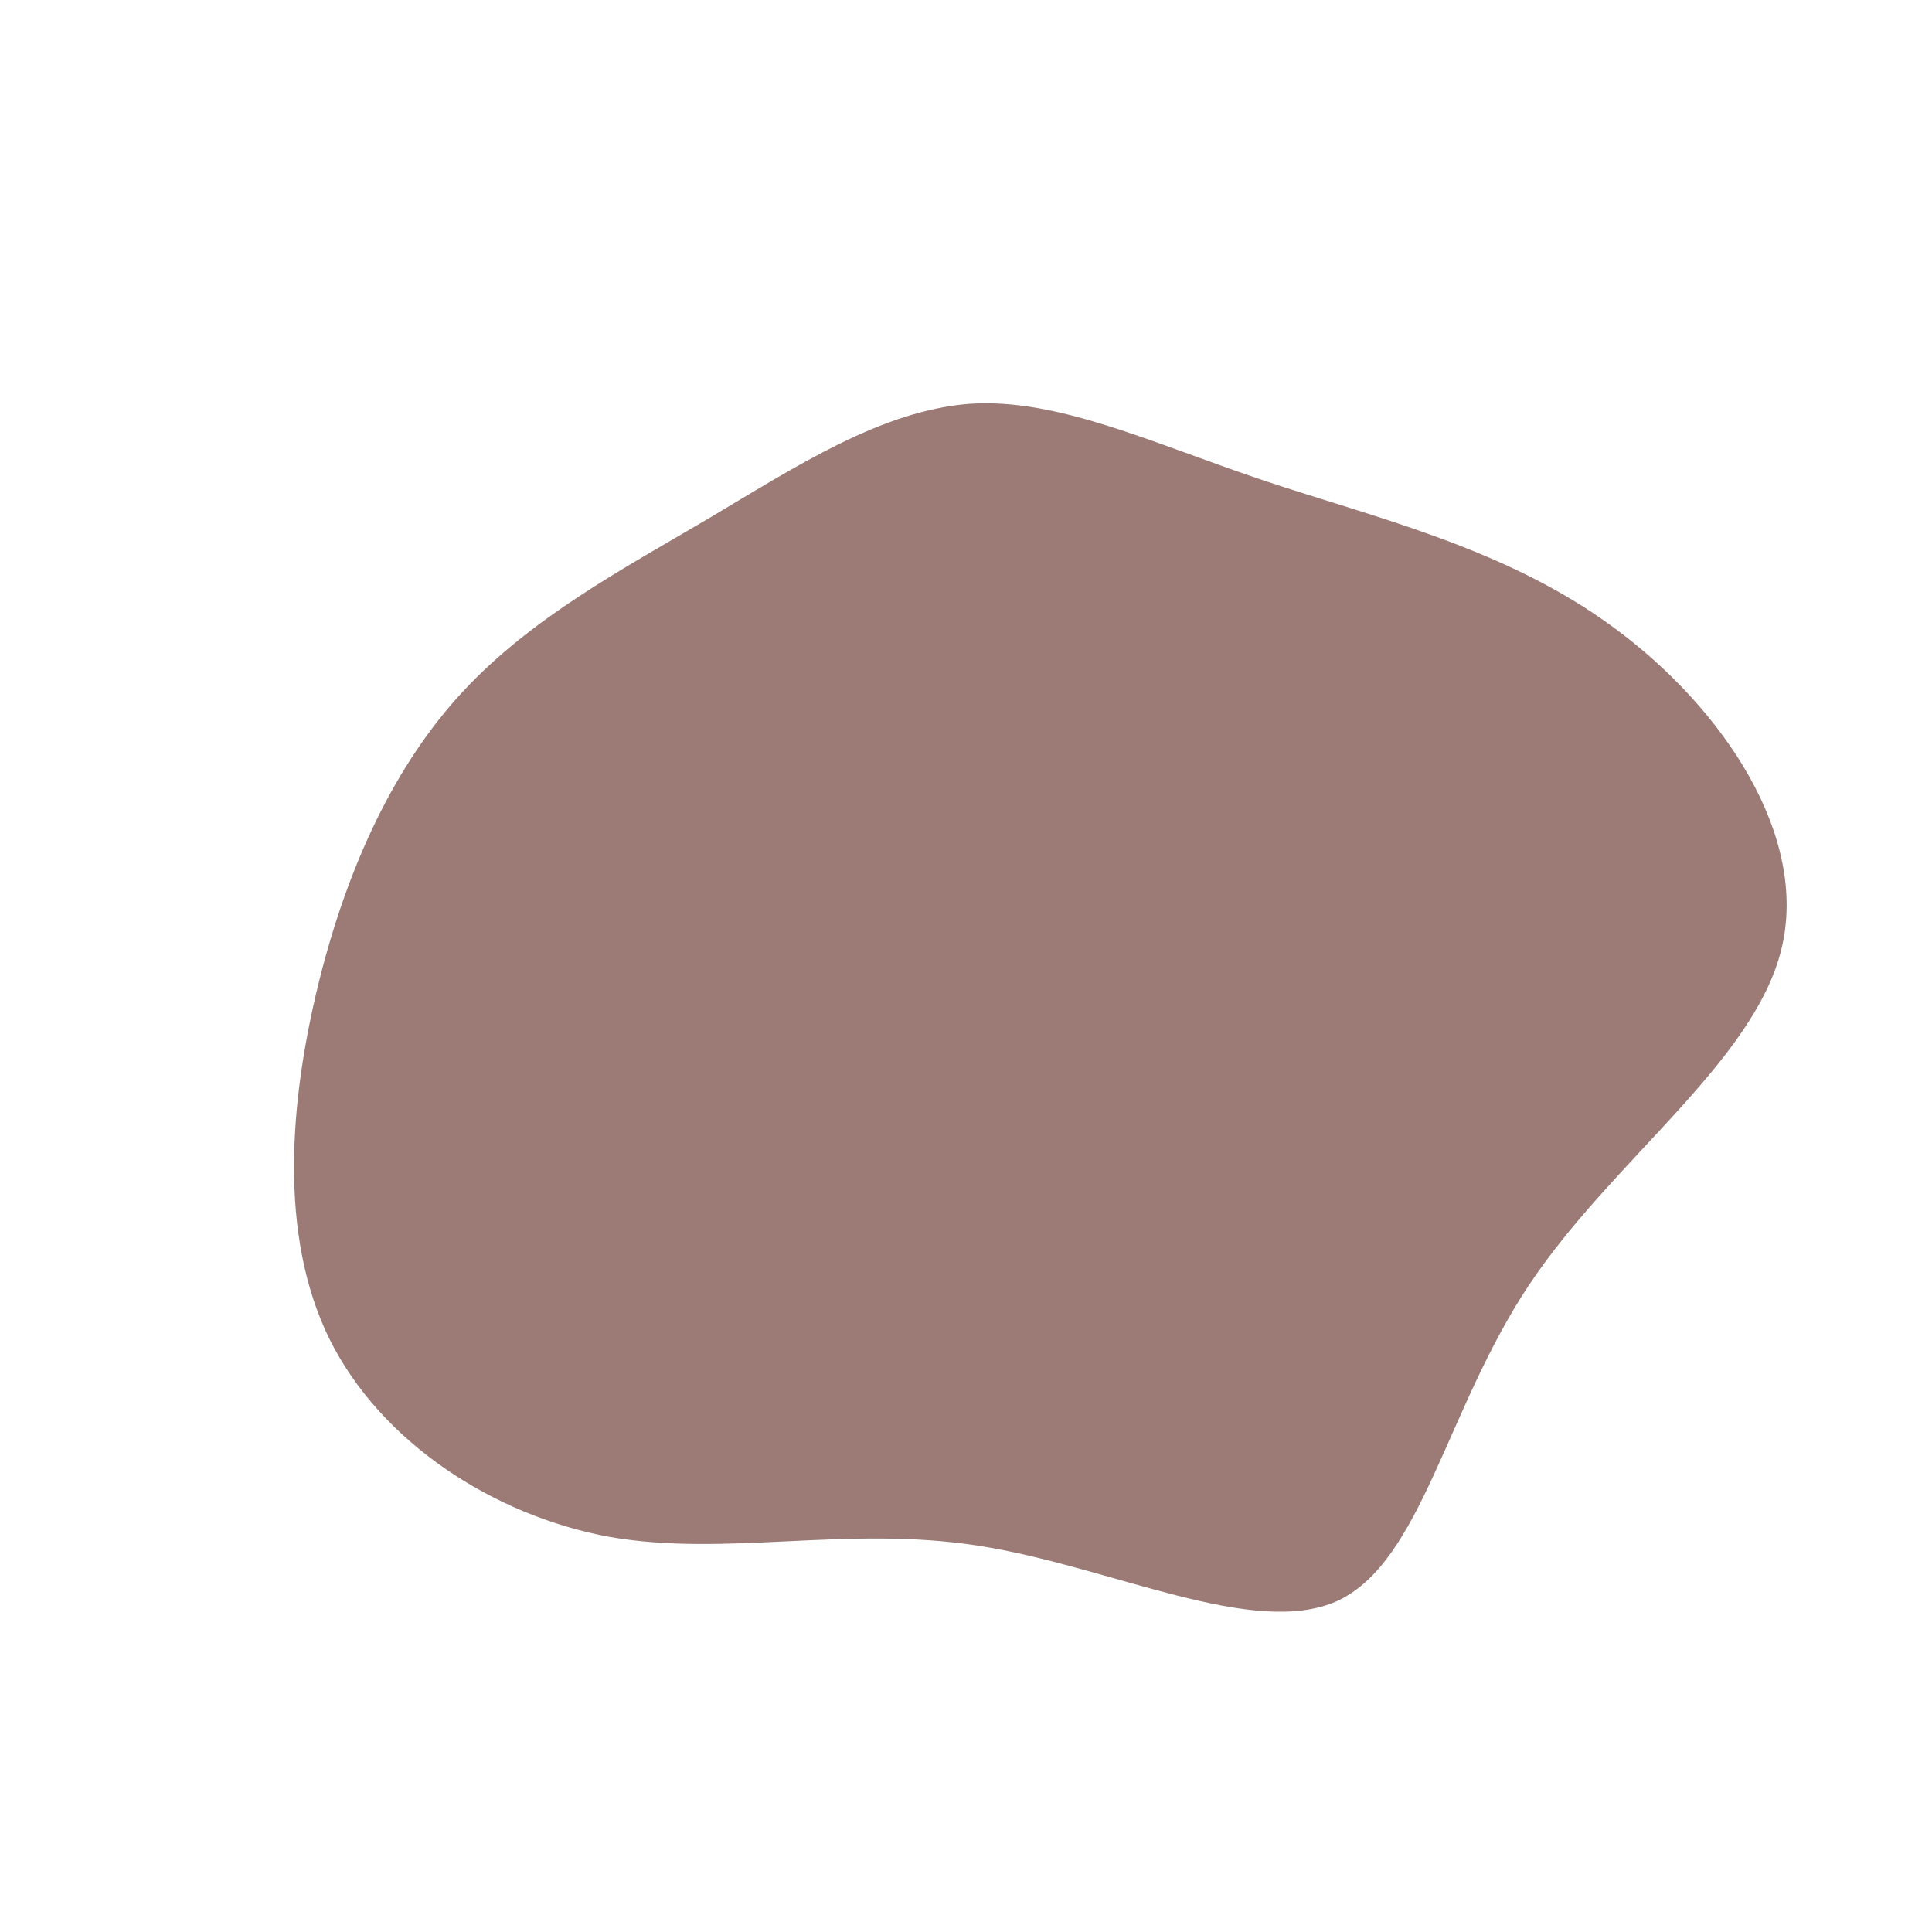
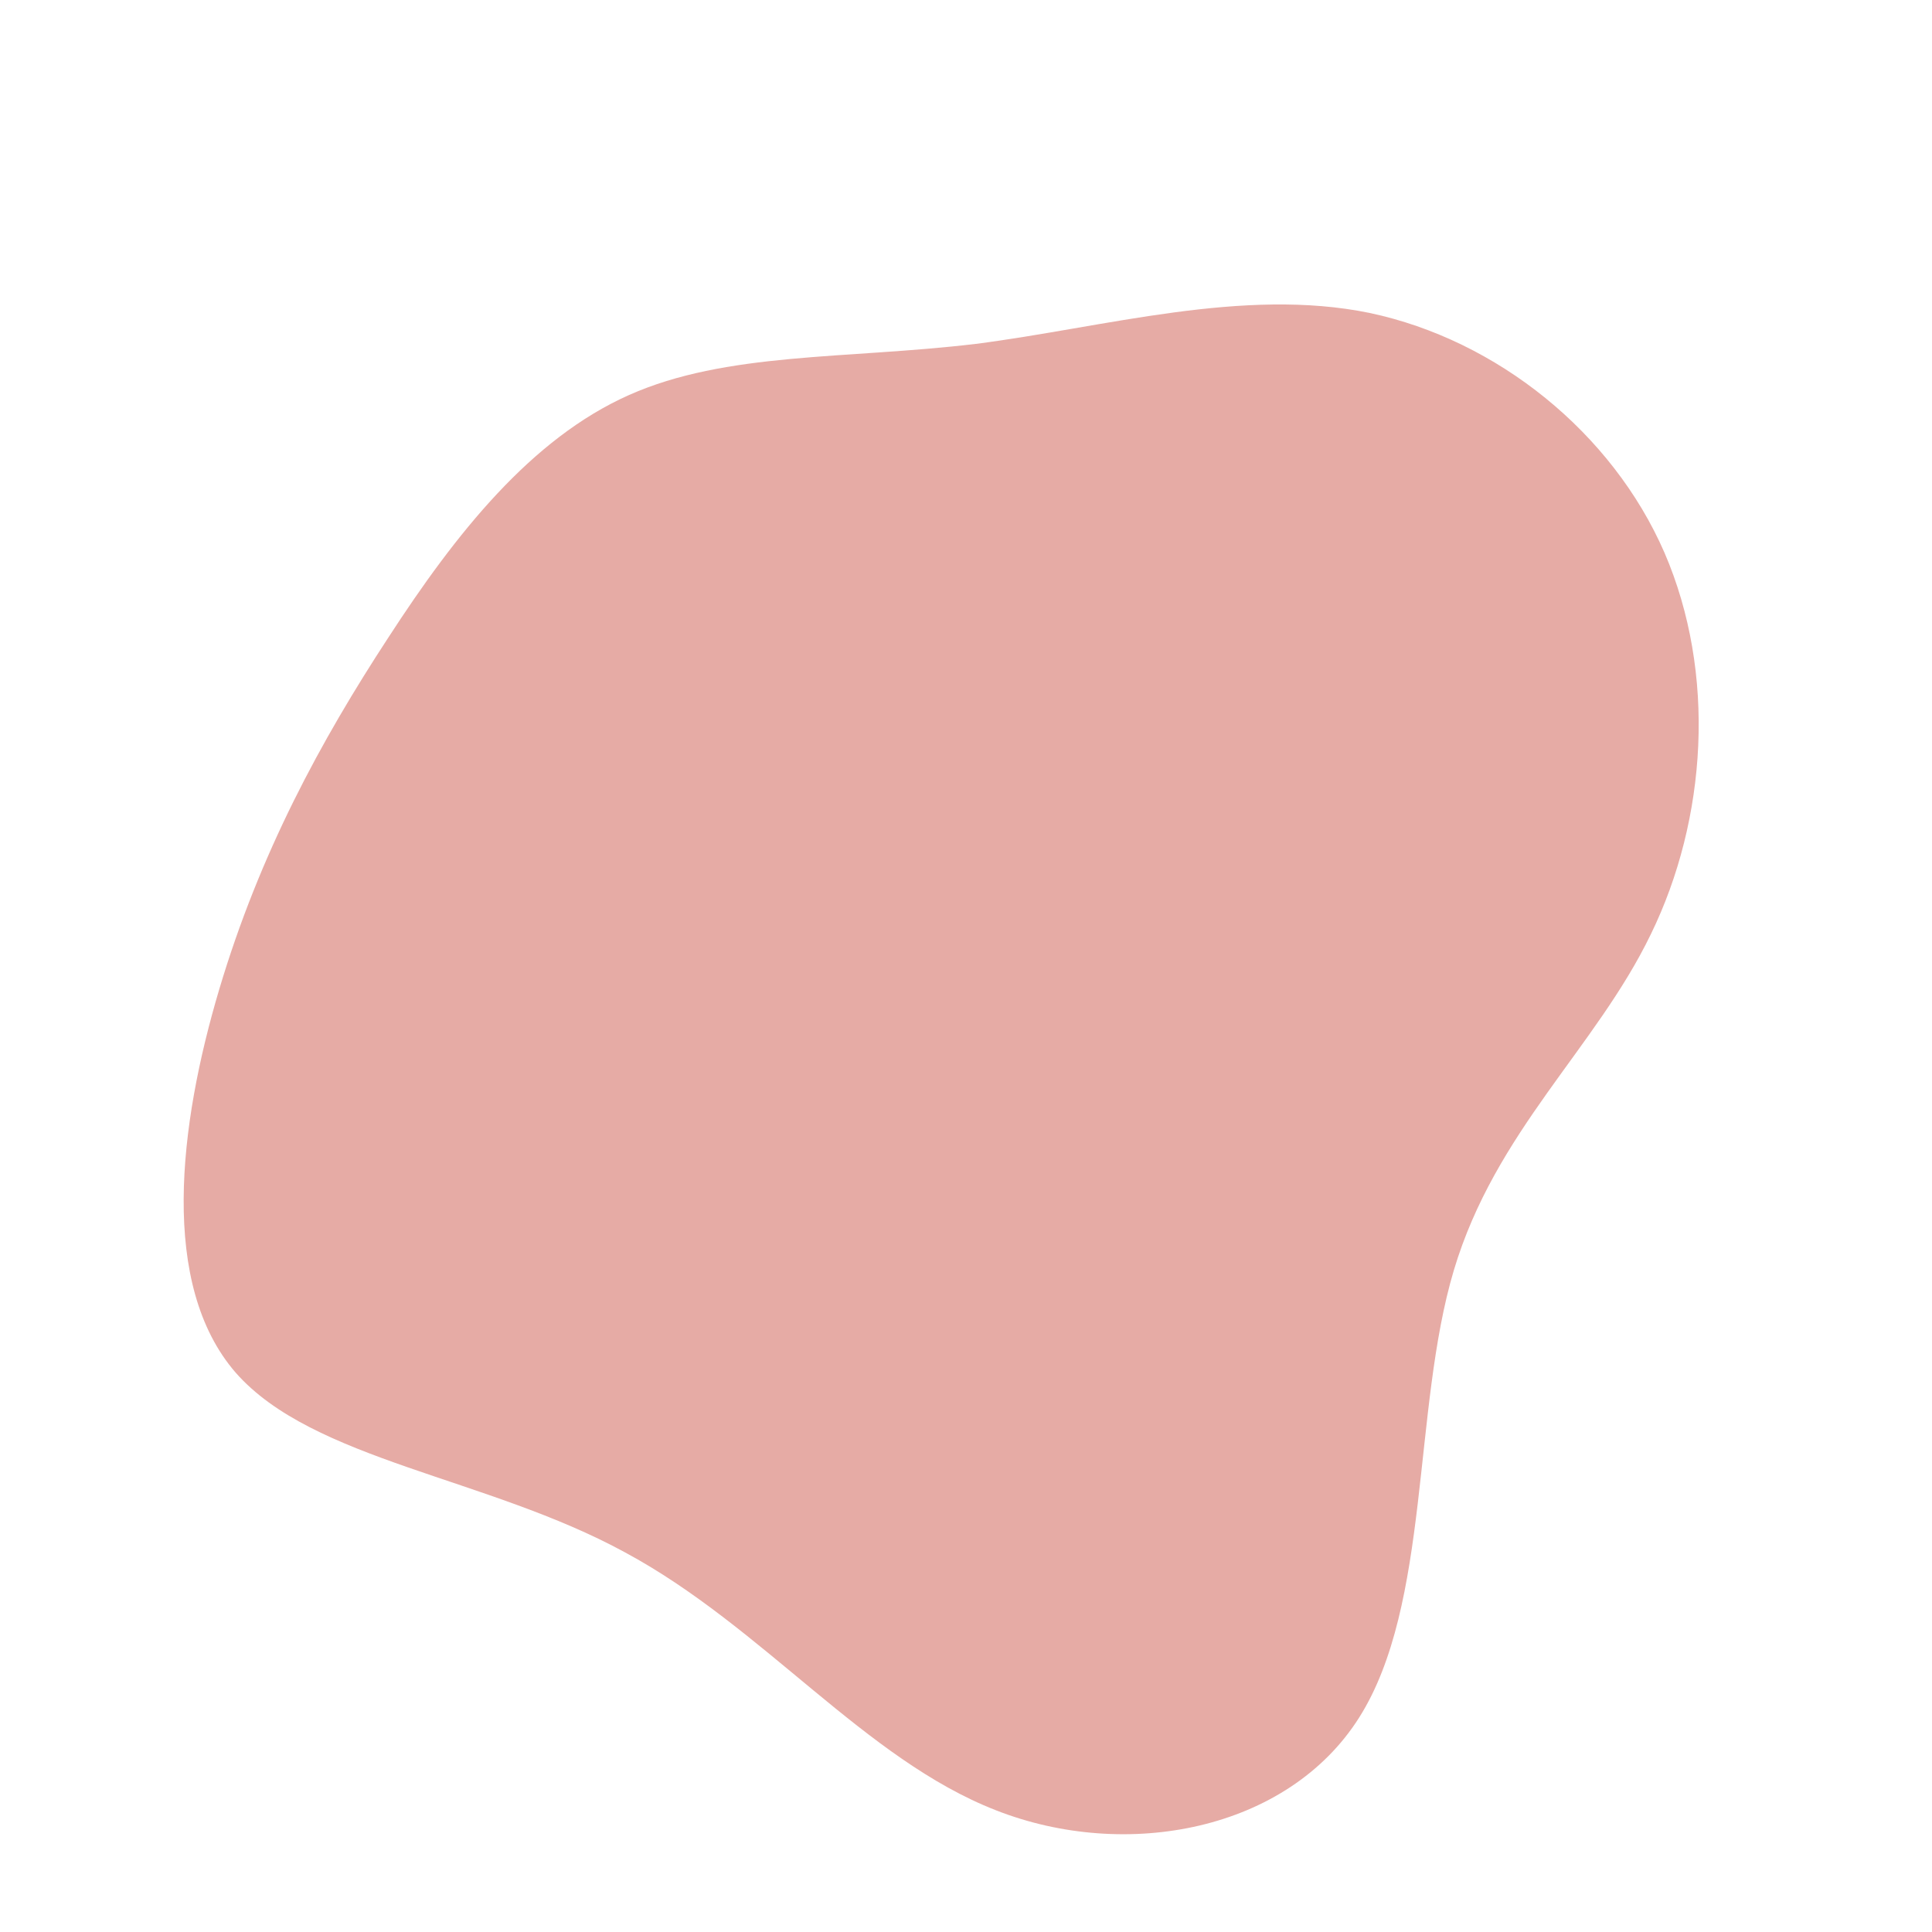
<svg xmlns="http://www.w3.org/2000/svg" viewBox="0 0 200 200">
-   <path fill="#9C7B76" d="M30.7,-50.3C42.3,-46.4,55.9,-43.3,67.1,-35C78.4,-26.7,87.3,-13.4,84.4,-1.7C81.5,10,66.9,20.1,58.3,33C49.7,45.9,47.2,61.6,38.5,65.7C29.8,69.7,14.9,62.1,1.2,60C-12.4,57.9,-24.8,61.2,-36.9,59.1C-48.9,56.9,-60.6,49.3,-65.9,38.6C-71.2,27.8,-70,13.9,-67,1.7C-64,-10.4,-59.1,-20.9,-52,-28.5C-44.9,-36.1,-35.7,-41,-26.7,-46.3C-17.6,-51.7,-8.8,-57.5,0.4,-58.2C9.5,-58.8,19.1,-54.2,30.7,-50.3Z" transform="translate(100 100)" />
+   <path fill="#E6ABA5" d="M41.8,-67.6C55,-64.8,66.9,-55.2,72.3,-42.8C77.7,-30.3,76.7,-15.2,70.9,-3.3C65.2,8.5,54.8,17.1,50.5,31.5C46.2,45.9,48.1,66.1,40.7,77.8C33.3,89.5,16.6,92.7,3.1,87.4C-10.5,82.1,-21,68.4,-35.3,60.7C-49.6,52.9,-67.6,51.2,-75.6,42.1C-83.5,33,-81.5,16.5,-77.3,2.4C-73.1,-11.7,-66.8,-23.3,-59.8,-34C-52.8,-44.8,-45,-54.6,-34.9,-59.1C-24.8,-63.6,-12.4,-62.8,1,-64.4C14.3,-66.1,28.7,-70.3,41.8,-67.6Z" transform="translate(100 100)" />
</svg>
